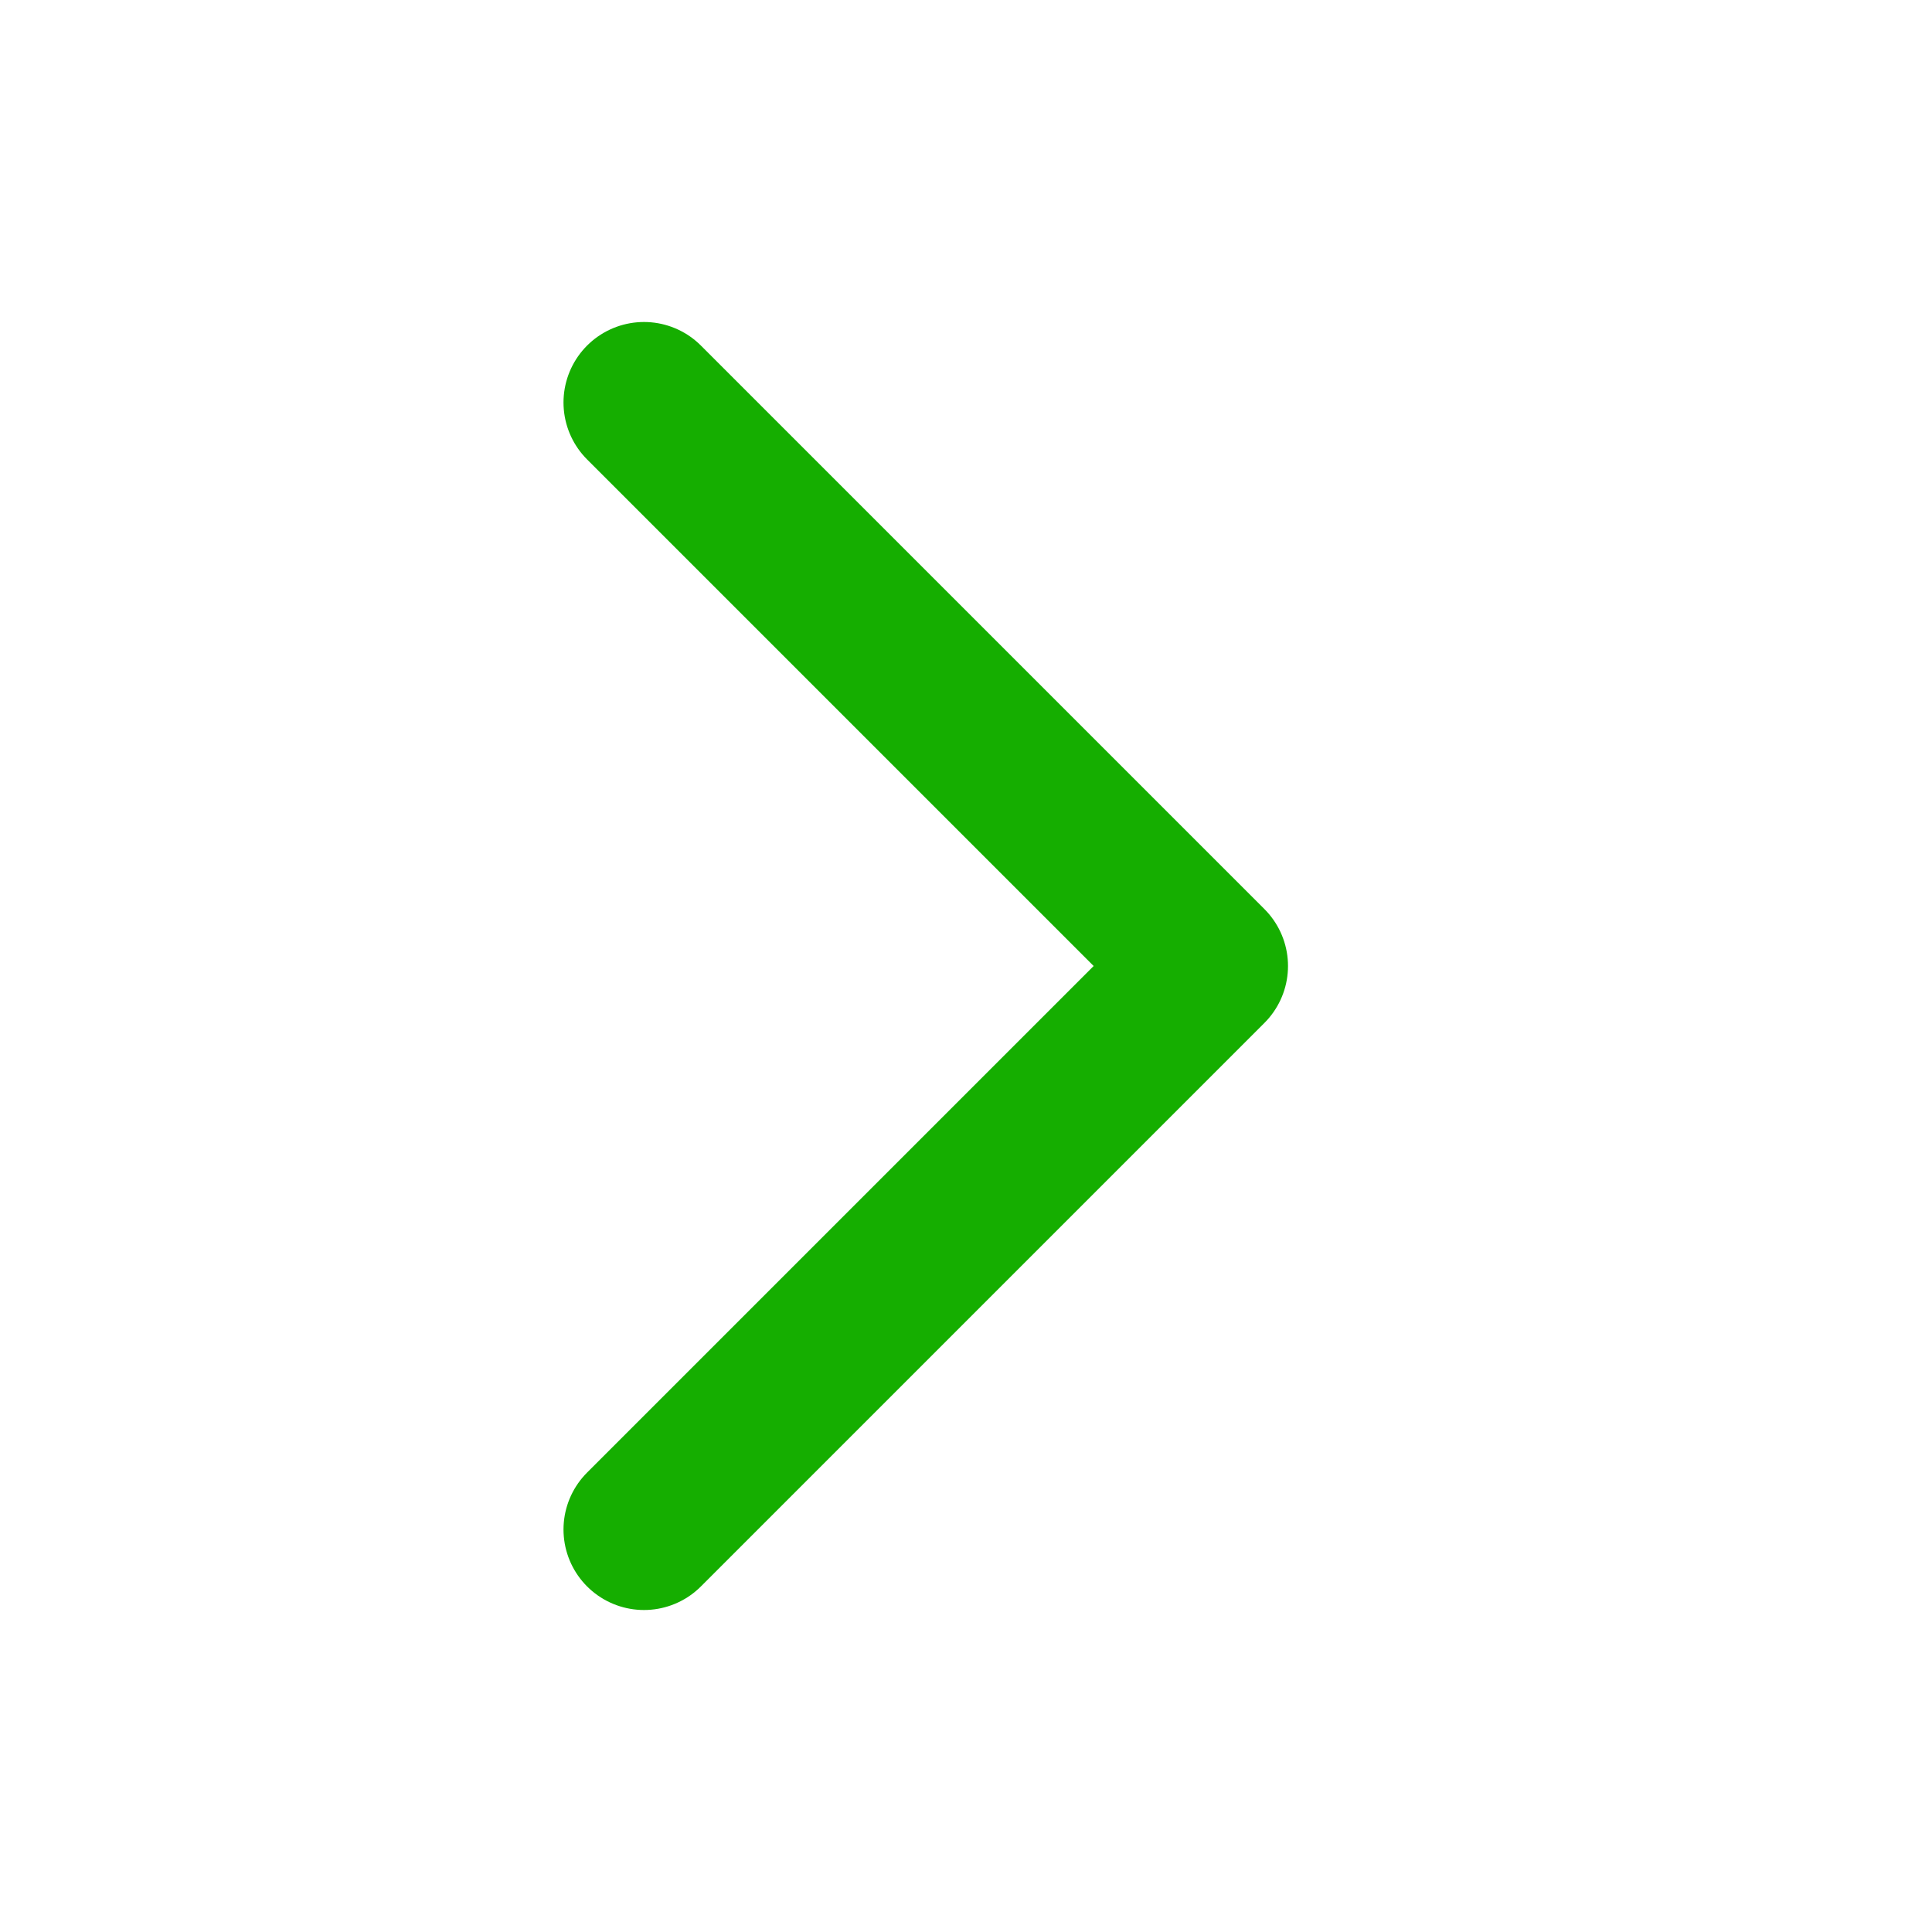
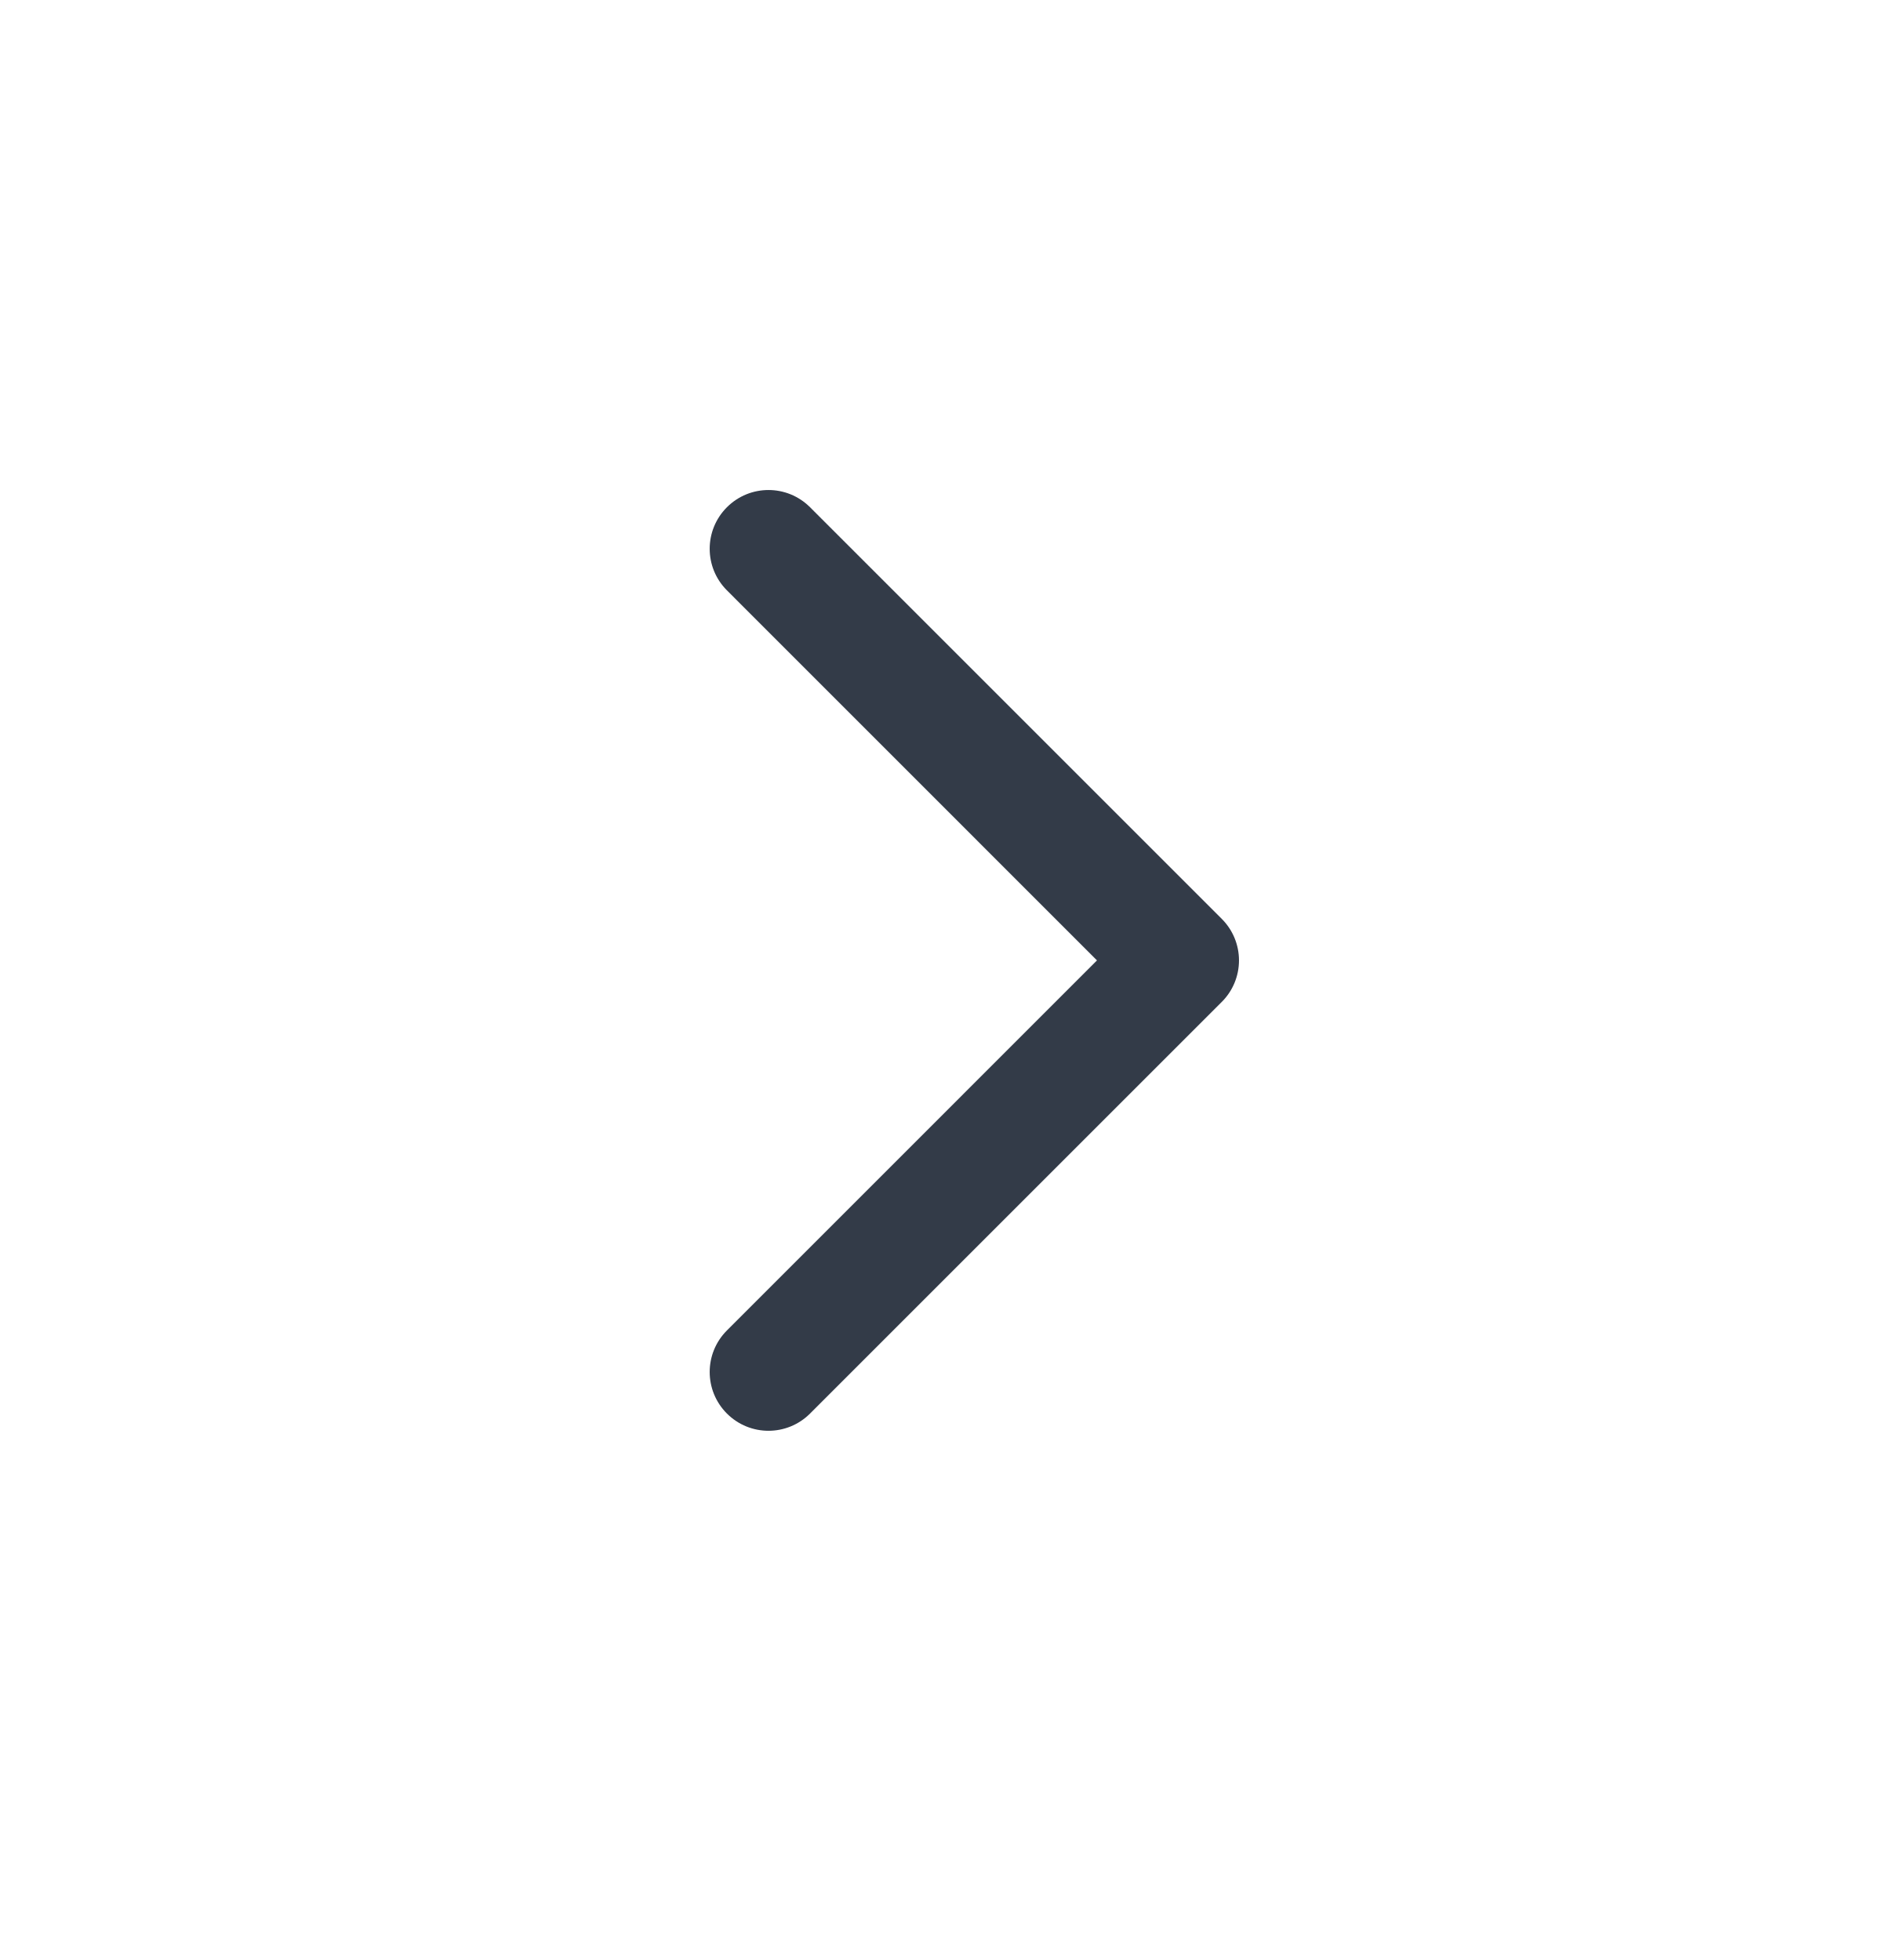
- <svg xmlns="http://www.w3.org/2000/svg" width="24" height="24" viewBox="0 0 24 24" fill="none">
-   <path d="M8 19L15 12L8 5" stroke="#15AE00" stroke-width="2" stroke-linecap="round" stroke-linejoin="round" />
+ <svg xmlns="http://www.w3.org/2000/svg" width="24" height="25" viewBox="0 0 24 25" fill="none">
+   <path fill-rule="evenodd" clip-rule="evenodd" d="M9.27 6.47C9.563 6.177 10.037 6.177 10.33 6.47L15.58 11.72C15.721 11.86 15.8 12.051 15.8 12.25C15.8 12.449 15.721 12.64 15.58 12.78L10.33 18.03C10.037 18.323 9.563 18.323 9.27 18.03C8.977 17.737 8.977 17.263 9.27 16.97L13.989 12.25L9.27 7.53C8.977 7.237 8.977 6.763 9.27 6.47Z" fill="#333B48" />
</svg>
